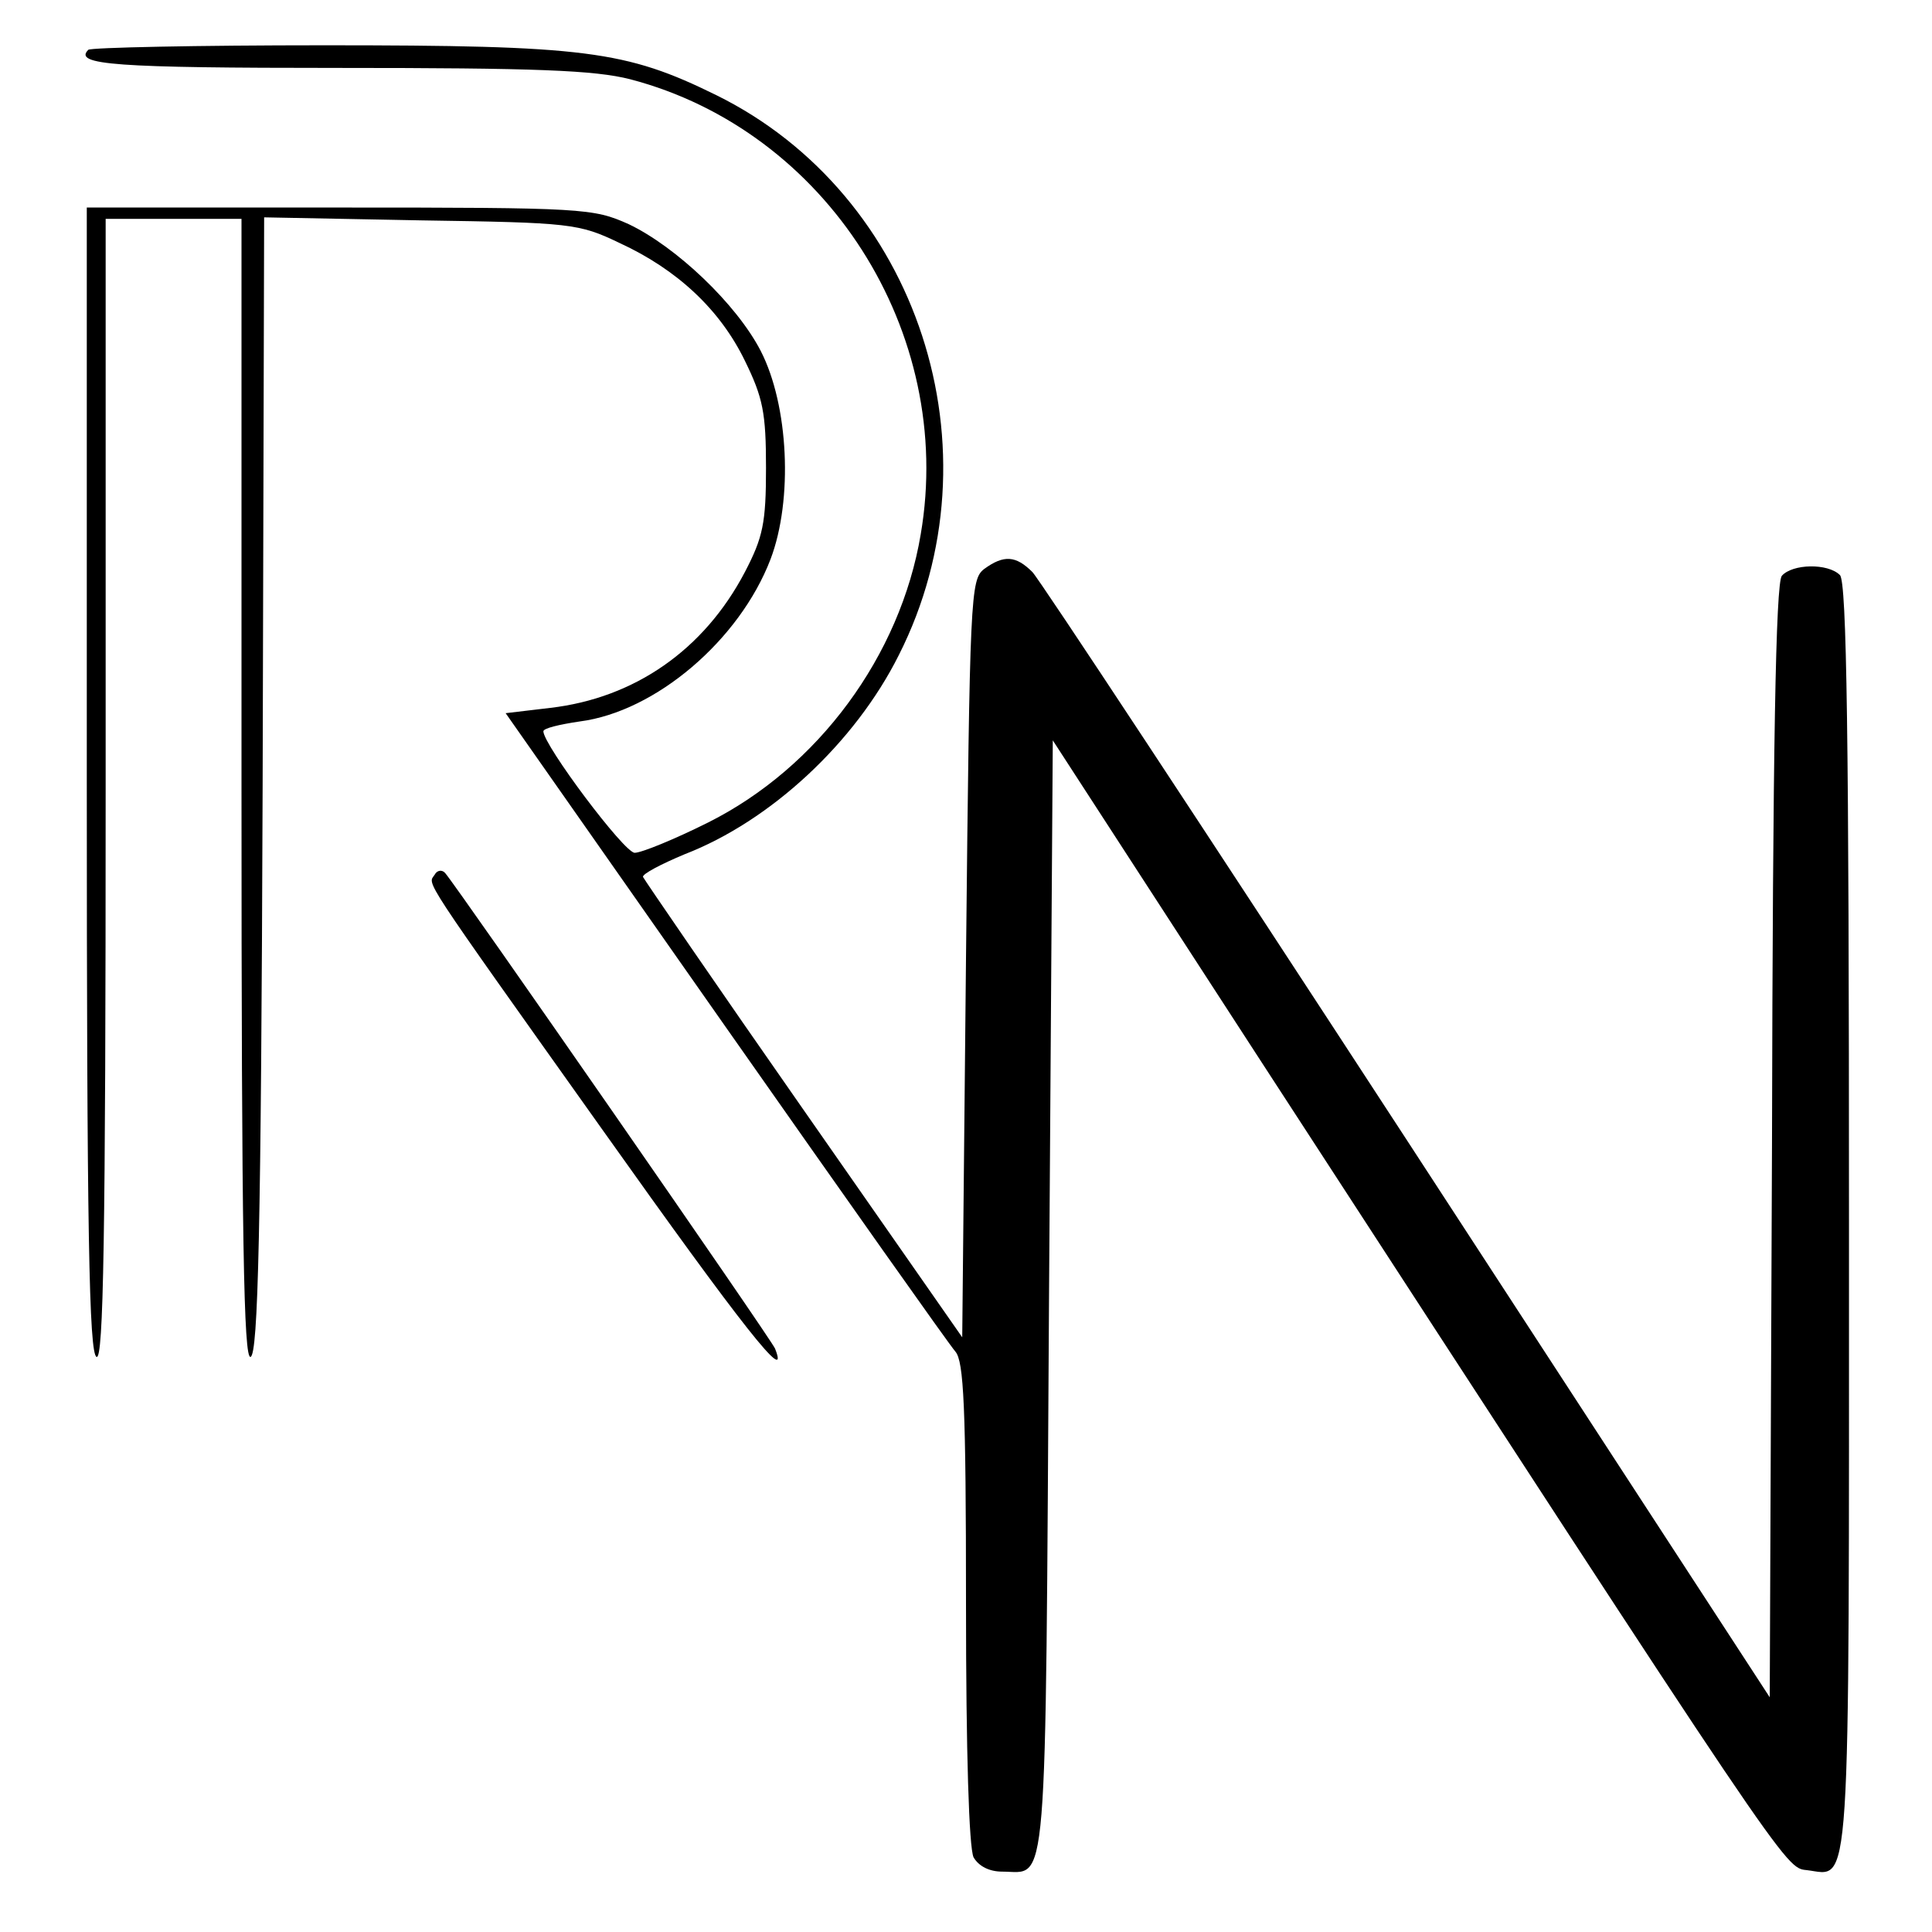
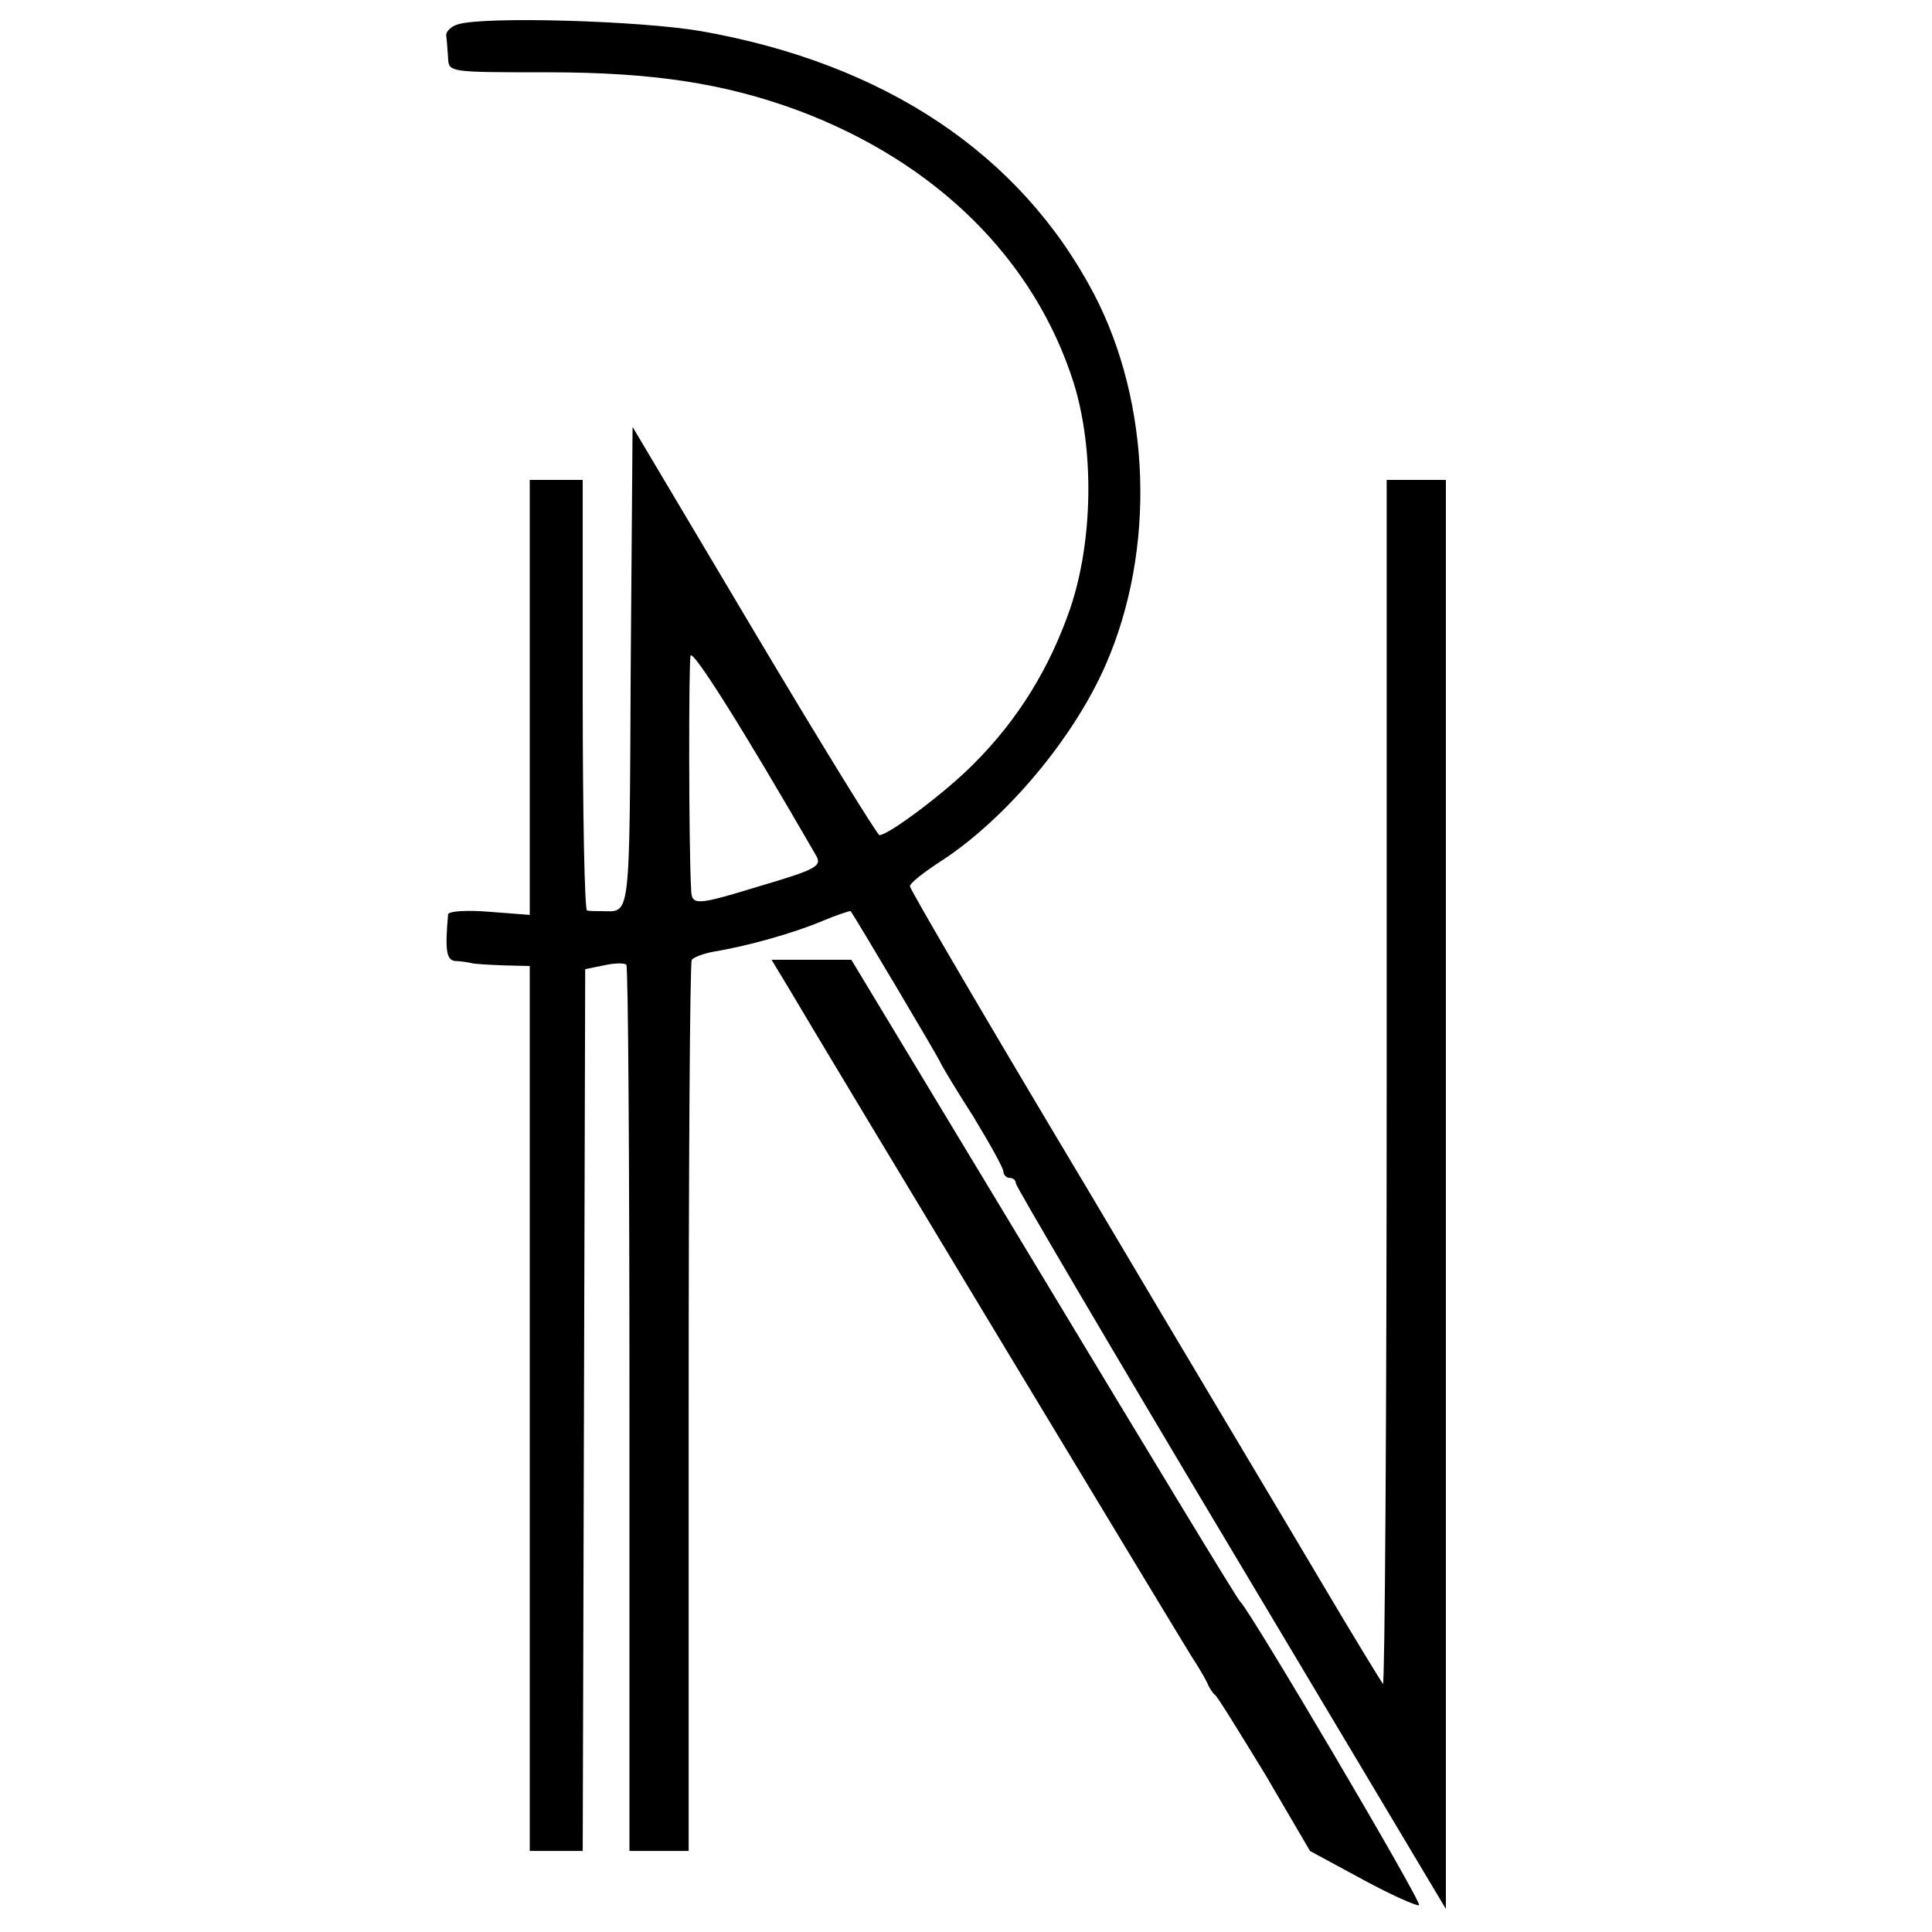
- <svg xmlns="http://www.w3.org/2000/svg" version="1.0" width="256pt" height="256pt" viewBox="0 0 256 256" preserveAspectRatio="xMidYMid meet">
-   <g transform="translate(0,256) scale(0.1,-0.1)" fill="#000000" stroke="none">
-     <path d="M117 2494 c-20 -20 35 -24 331 -24 262 0 340 -3 387 -15 260 -68 431 -335 385 -603 -27 -161 -136 -309 -282 -382 -44 -22 -88 -40 -97 -40 -14 0 -121 143 -121 161 0 4 21 9 48 13 101 13 212 108 253 215 30 79 24 204 -13 276 -32 62 -112 138 -175 168 -47 21 -59 22 -383 22 l-335 0 0 -759 c0 -599 3 -760 13 -764 9 -3 12 152 12 752 l0 756 90 0 90 0 0 -756 c0 -600 3 -755 12 -752 10 4 14 166 16 757 l2 753 208 -4 c198 -3 209 -4 263 -30 76 -35 133 -88 166 -156 24 -49 28 -69 28 -142 0 -73 -4 -92 -28 -138 -54 -103 -146 -167 -258 -180 l-59 -7 291 -415 c160 -228 297 -422 305 -431 11 -13 14 -72 14 -333 0 -200 4 -324 10 -337 7 -12 21 -19 38 -19 61 0 57 -49 62 759 l5 740 277 -427 c700 -1077 693 -1067 722 -1070 59 -7 56 -55 56 862 0 642 -3 845 -12 854 -16 16 -63 15 -77 -1 -8 -10 -12 -226 -13 -750 l-3 -736 -480 737 c-264 405 -488 745 -497 754 -22 22 -38 23 -64 4 -18 -14 -19 -34 -24 -516 l-5 -502 -210 301 c-116 166 -211 305 -213 309 -1 4 24 17 55 30 114 44 226 148 284 264 137 271 26 610 -242 742 -120 59 -173 66 -520 66 -168 0 -309 -3 -312 -6z" />
-     <path d="M576 1401 c-9 -14 -23 7 223 -339 186 -262 248 -340 228 -289 -4 11 -422 613 -437 630 -4 5 -11 4 -14 -2z" />
+ <svg xmlns="http://www.w3.org/2000/svg" version="1.0" width="310pt" height="310pt" viewBox="0 0 310 310" preserveAspectRatio="xMidYMid meet">
+   <g transform="translate(0,310) scale(0.1,-0.1)" fill="#000000" stroke="none">
+     <path d="M735 3061 c-11 -3 -20 -12 -19 -18 1 -7 2 -23 3 -36 1 -23 1 -23 159 -23 171 0 285 -18 402 -61 222 -83 380 -239 443 -438 33 -107 31 -253 -6 -362 -33 -95 -83 -177 -154 -248 -44 -45 -137 -115 -152 -115 -3 0 -94 147 -201 327 l-195 328 -3 -388 c-2 -412 0 -389 -47 -389 -8 0 -18 0 -23 1 -4 0 -7 156 -7 346 l0 345 -42 0 -43 0 0 -349 0 -349 -65 5 c-36 3 -65 1 -66 -4 -5 -57 -3 -73 11 -75 8 0 20 -2 25 -3 6 -2 29 -3 53 -4 l42 -1 0 -710 0 -710 43 0 42 0 2 707 2 708 30 6 c17 4 33 4 36 1 3 -3 5 -324 5 -714 l0 -708 48 0 47 0 0 711 c0 391 2 715 5 719 3 4 19 10 35 13 55 9 129 30 174 49 24 10 45 17 46 16 9 -13 141 -235 144 -243 2 -5 26 -45 53 -87 26 -43 48 -82 48 -88 0 -5 5 -10 10 -10 6 0 10 -4 10 -9 0 -4 155 -268 345 -586 l345 -578 0 1147 0 1146 -48 0 -47 0 0 -970 c0 -533 -3 -966 -6 -962 -3 4 -49 79 -101 167 -52 88 -222 372 -376 632 -155 259 -282 476 -282 481 0 5 23 23 51 41 104 68 212 197 263 314 81 185 73 420 -19 596 -118 224 -335 369 -630 421 -99 17 -348 24 -390 11z m574 -1333 c11 -18 1 -23 -94 -51 -98 -30 -105 -30 -106 -5 -4 66 -4 365 -1 376 4 10 85 -119 201 -320z" />
+     <path d="M1267 1512 c55 -94 628 -1043 645 -1070 10 -15 21 -34 25 -42 3 -8 9 -17 13 -20 4 -3 39 -60 80 -127 l72 -123 85 -46 c46 -25 87 -43 90 -41 5 5 -273 476 -287 487 -4 3 -145 236 -315 518 l-309 512 -64 0 -64 0 29 -48z" />
  </g>
</svg>
